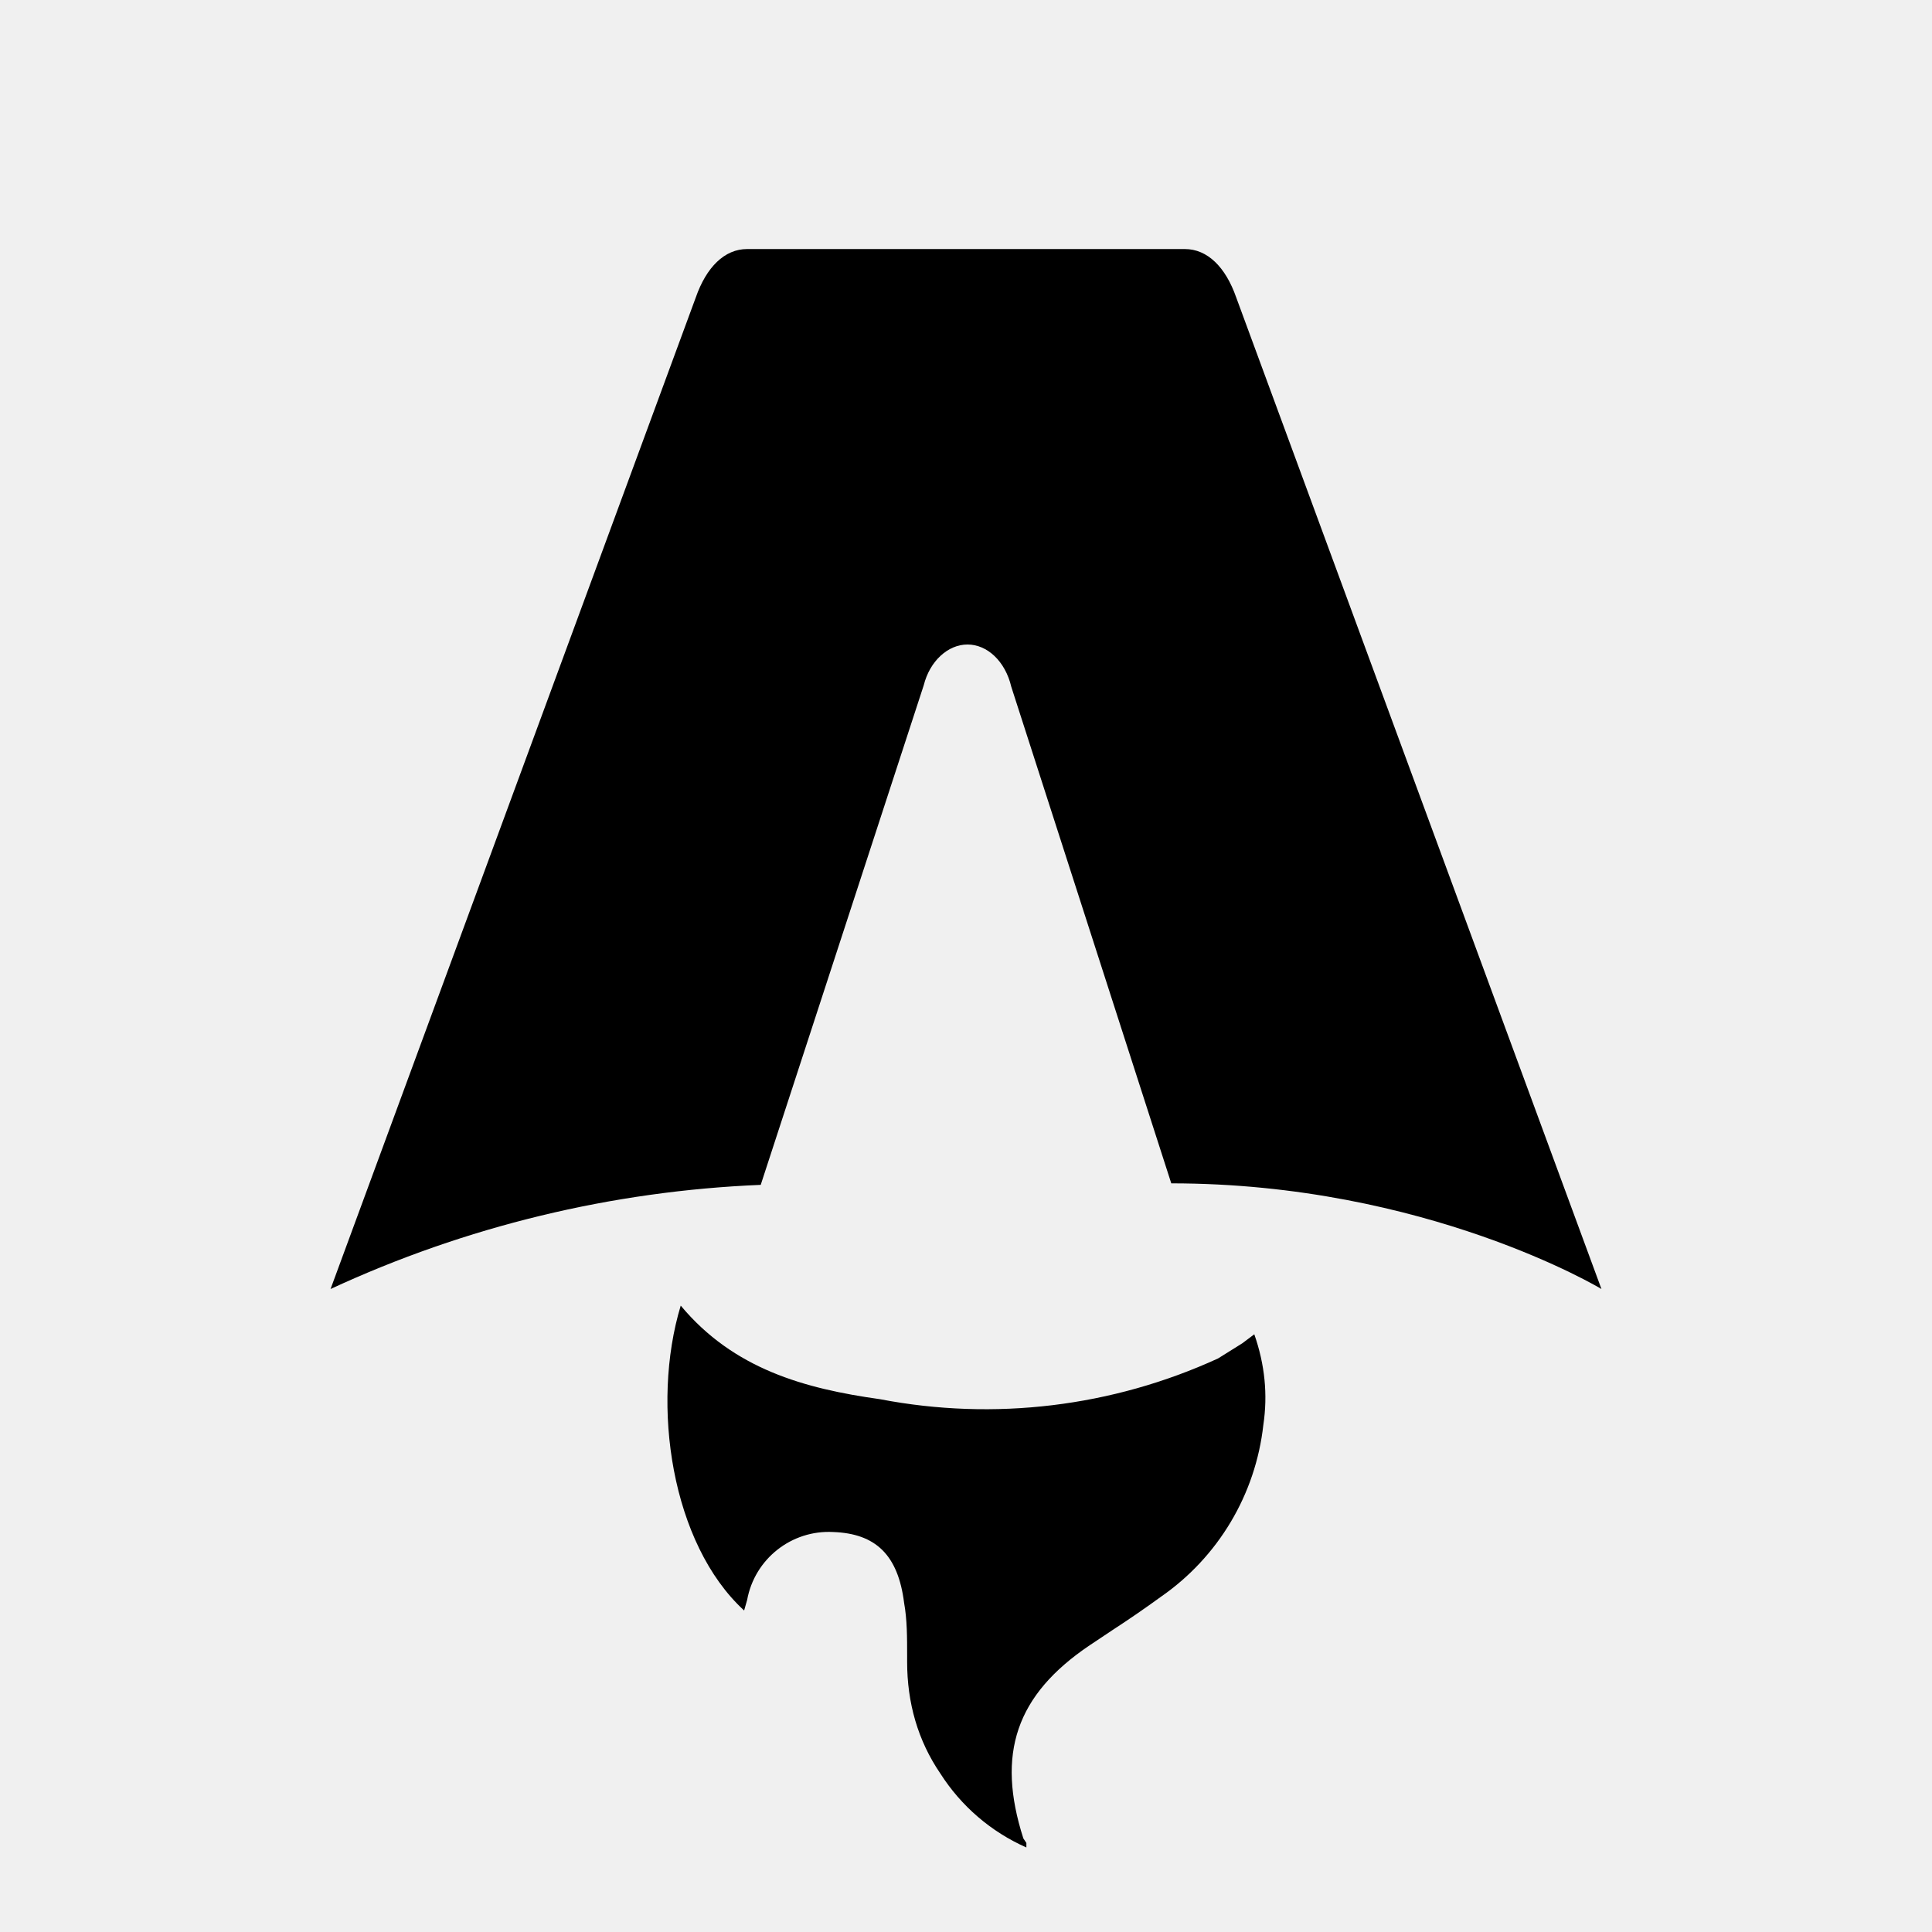
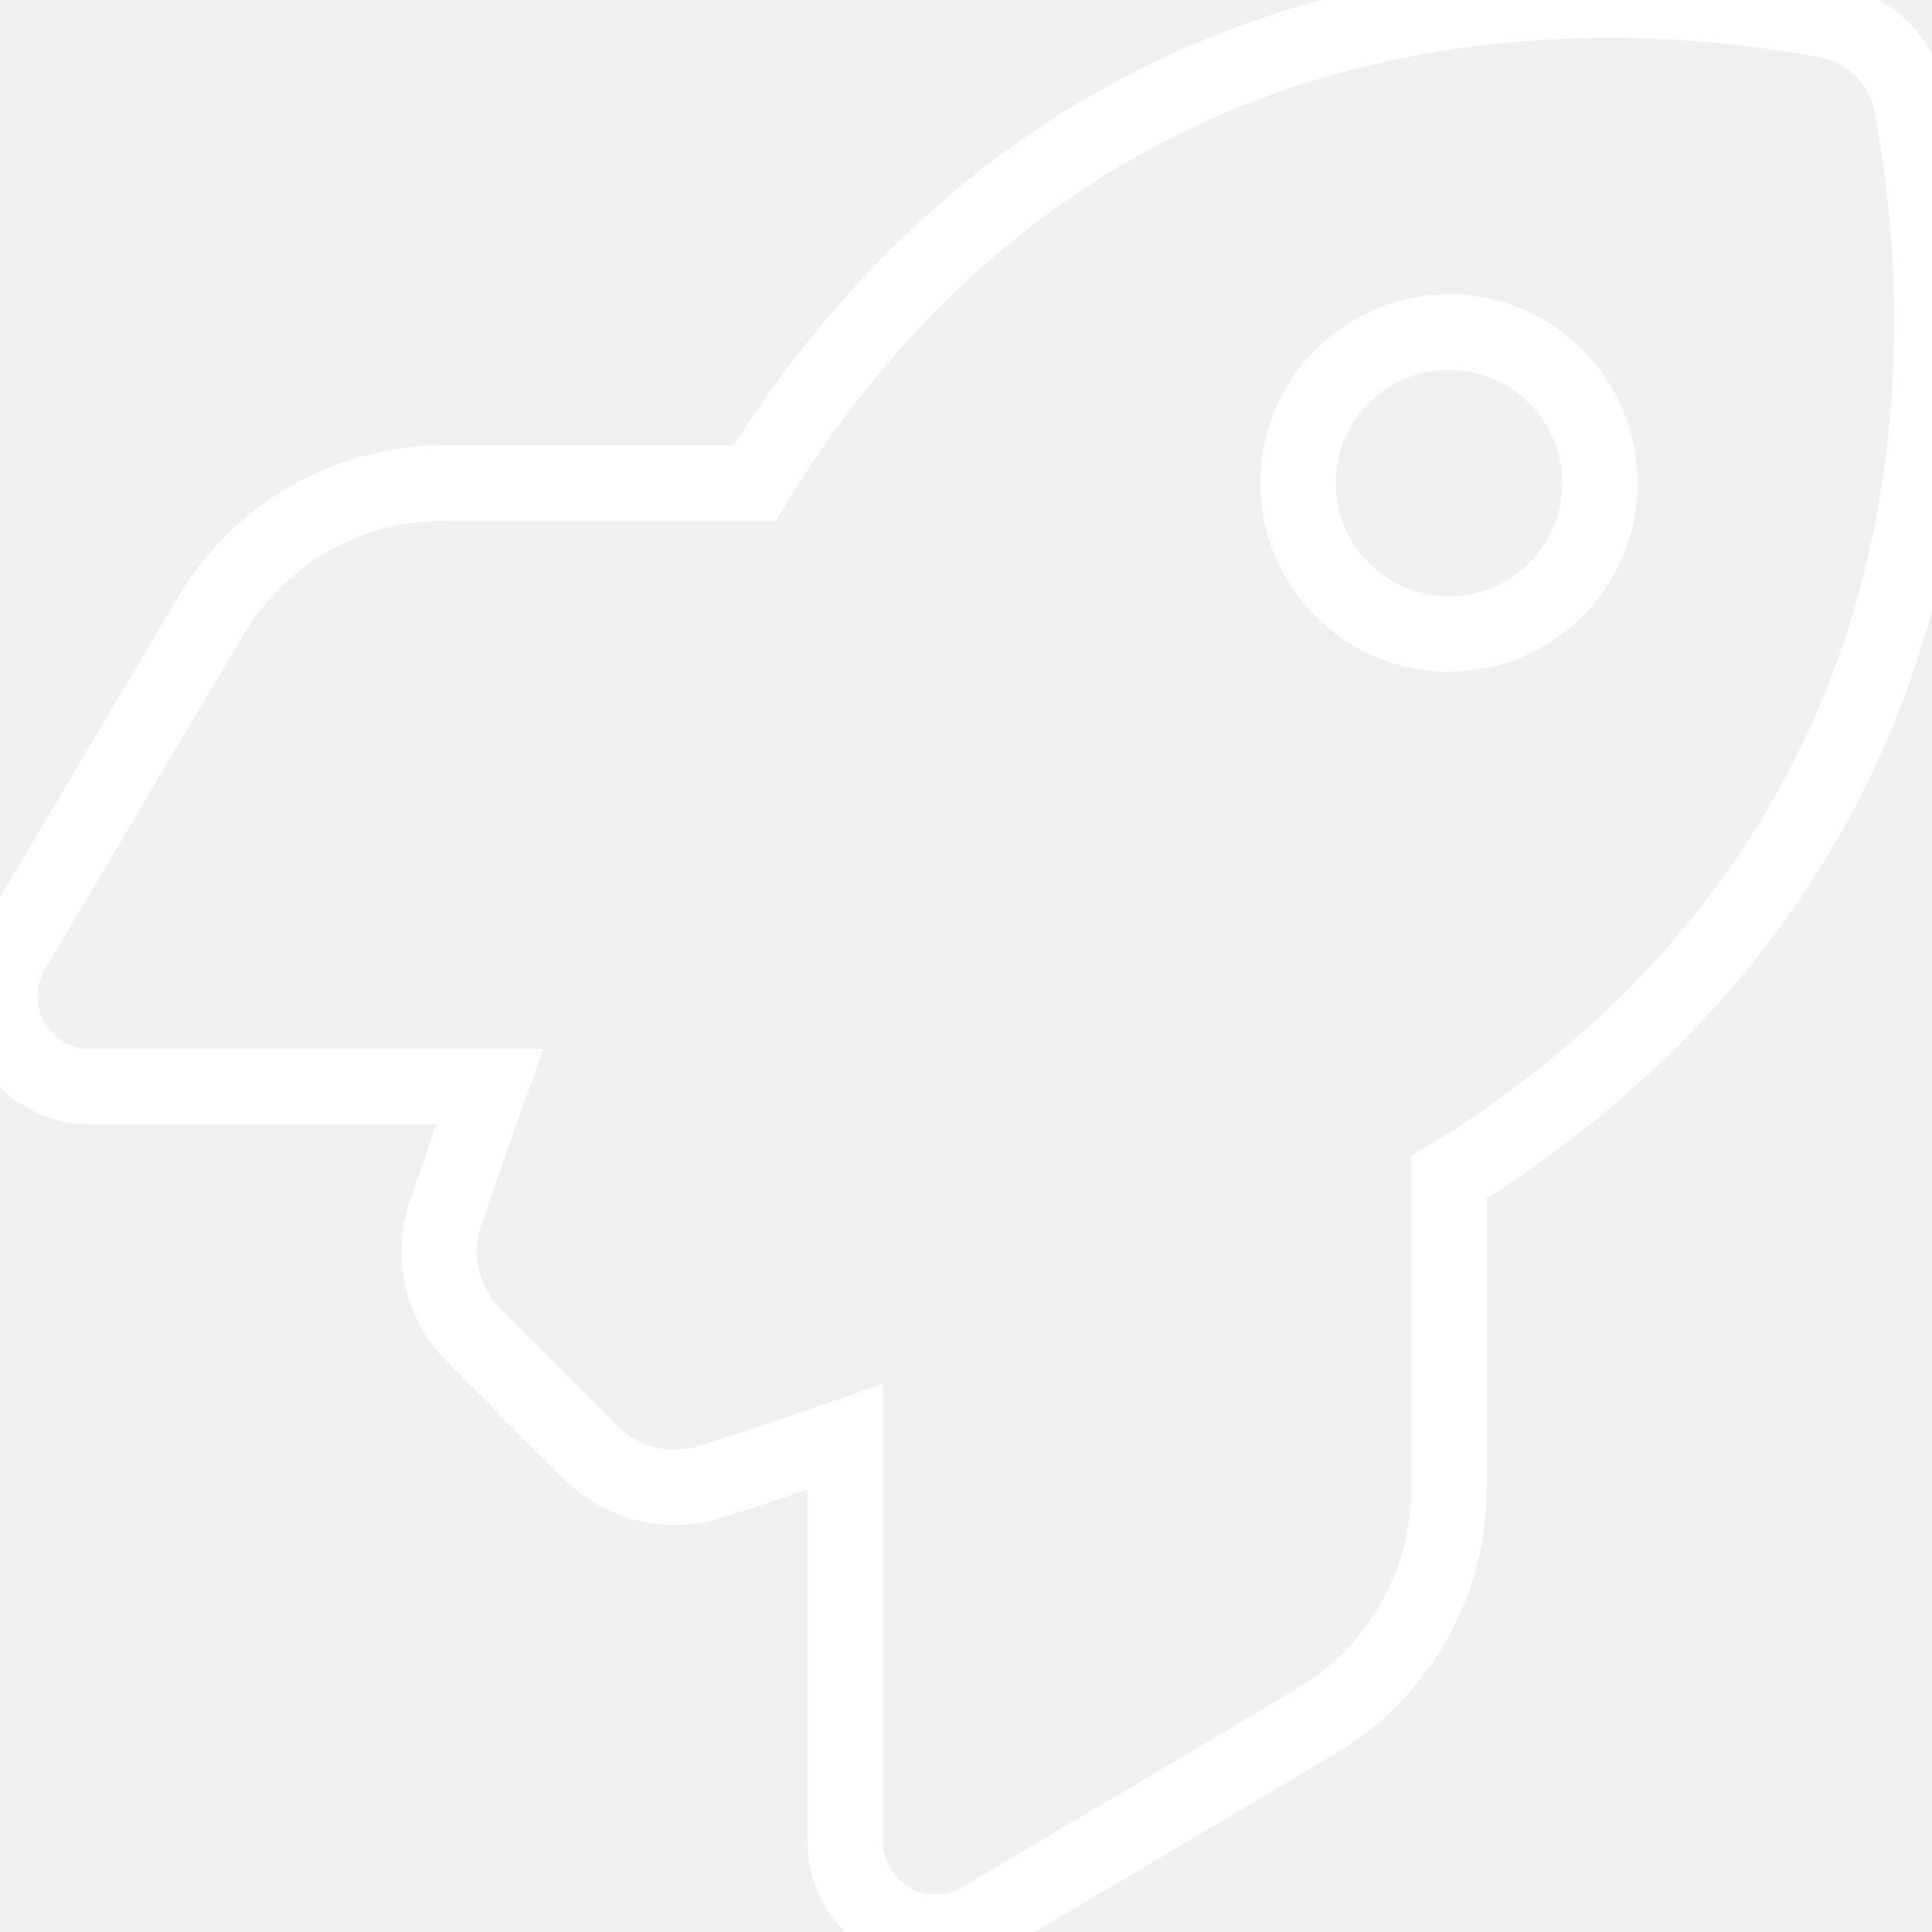
- <svg xmlns="http://www.w3.org/2000/svg" fill="none" viewBox="0 0 128 128">
-   <path d="M50.4 78.5a75.1 75.1 0 0 0-28.5 6.9l24.2-65.7c.7-2 1.9-3.2 3.4-3.2h29c1.5 0 2.7 1.2 3.4 3.2l24.2 65.7s-11.6-7-28.5-7L67 45.5c-.4-1.7-1.6-2.8-2.9-2.8-1.3 0-2.5 1.1-2.9 2.7L50.4 78.5Zm-1.1 28.2Zm-4.2-20.2c-2 6.6-.6 15.8 4.2 20.2a17.5 17.5 0 0 1 .2-.7 5.5 5.5 0 0 1 5.7-4.5c2.8.1 4.3 1.5 4.7 4.7.2 1.1.2 2.3.2 3.5v.4c0 2.7.7 5.2 2.2 7.4a13 13 0 0 0 5.7 4.9v-.3l-.2-.3c-1.8-5.6-.5-9.5 4.4-12.8l1.5-1a73 73 0 0 0 3.2-2.2 16 16 0 0 0 6.8-11.4c.3-2 .1-4-.6-6l-.8.6-1.6 1a37 37 0 0 1-22.4 2.7c-5-.7-9.7-2-13.2-6.2Z" />
-   <style>
-         path { fill: #000; }
-         @media (prefers-color-scheme: dark) {
-             path { fill: #FFF; }
-         }
-     </style>
+ <svg xmlns="http://www.w3.org/2000/svg" viewBox="0 0 512 512">
+   <path fill="none" stroke="white" stroke-width="20" d="M156.6 384.9L125.7 354c-8.5-8.5-11.5-20.8-7.7-32.2c3-8.9 7-20.5 11.8-33.8L24 288c-8.6 0-16.6-4.6-20.9-12.1s-4.2-16.7 .2-24.1l52.5-88.5c13-21.9 36.5-35.3 61.9-35.3l82.3 0c2.4-4 4.8-7.7 7.2-11.3C289.1-4.1 411.1-8.1 483.9 5.3c11.6 2.1 20.6 11.2 22.8 22.8c13.4 72.9 9.3 194.8-111.4 276.7c-3.5 2.4-7.3 4.8-11.3 7.2v82.3c0 25.4-13.4 49-35.3 61.9l-88.5 52.5c-7.4 4.4-16.6 4.5-24.1 .2s-12.1-12.2-12.1-20.9V380.8c-14.1 4.9-26.4 8.9-35.7 11.9c-11.2 3.6-23.4 .5-31.8-7.8zM384 168a40 40 0 1 0 0-80 40 40 0 1 0 0 80z" />
</svg>
